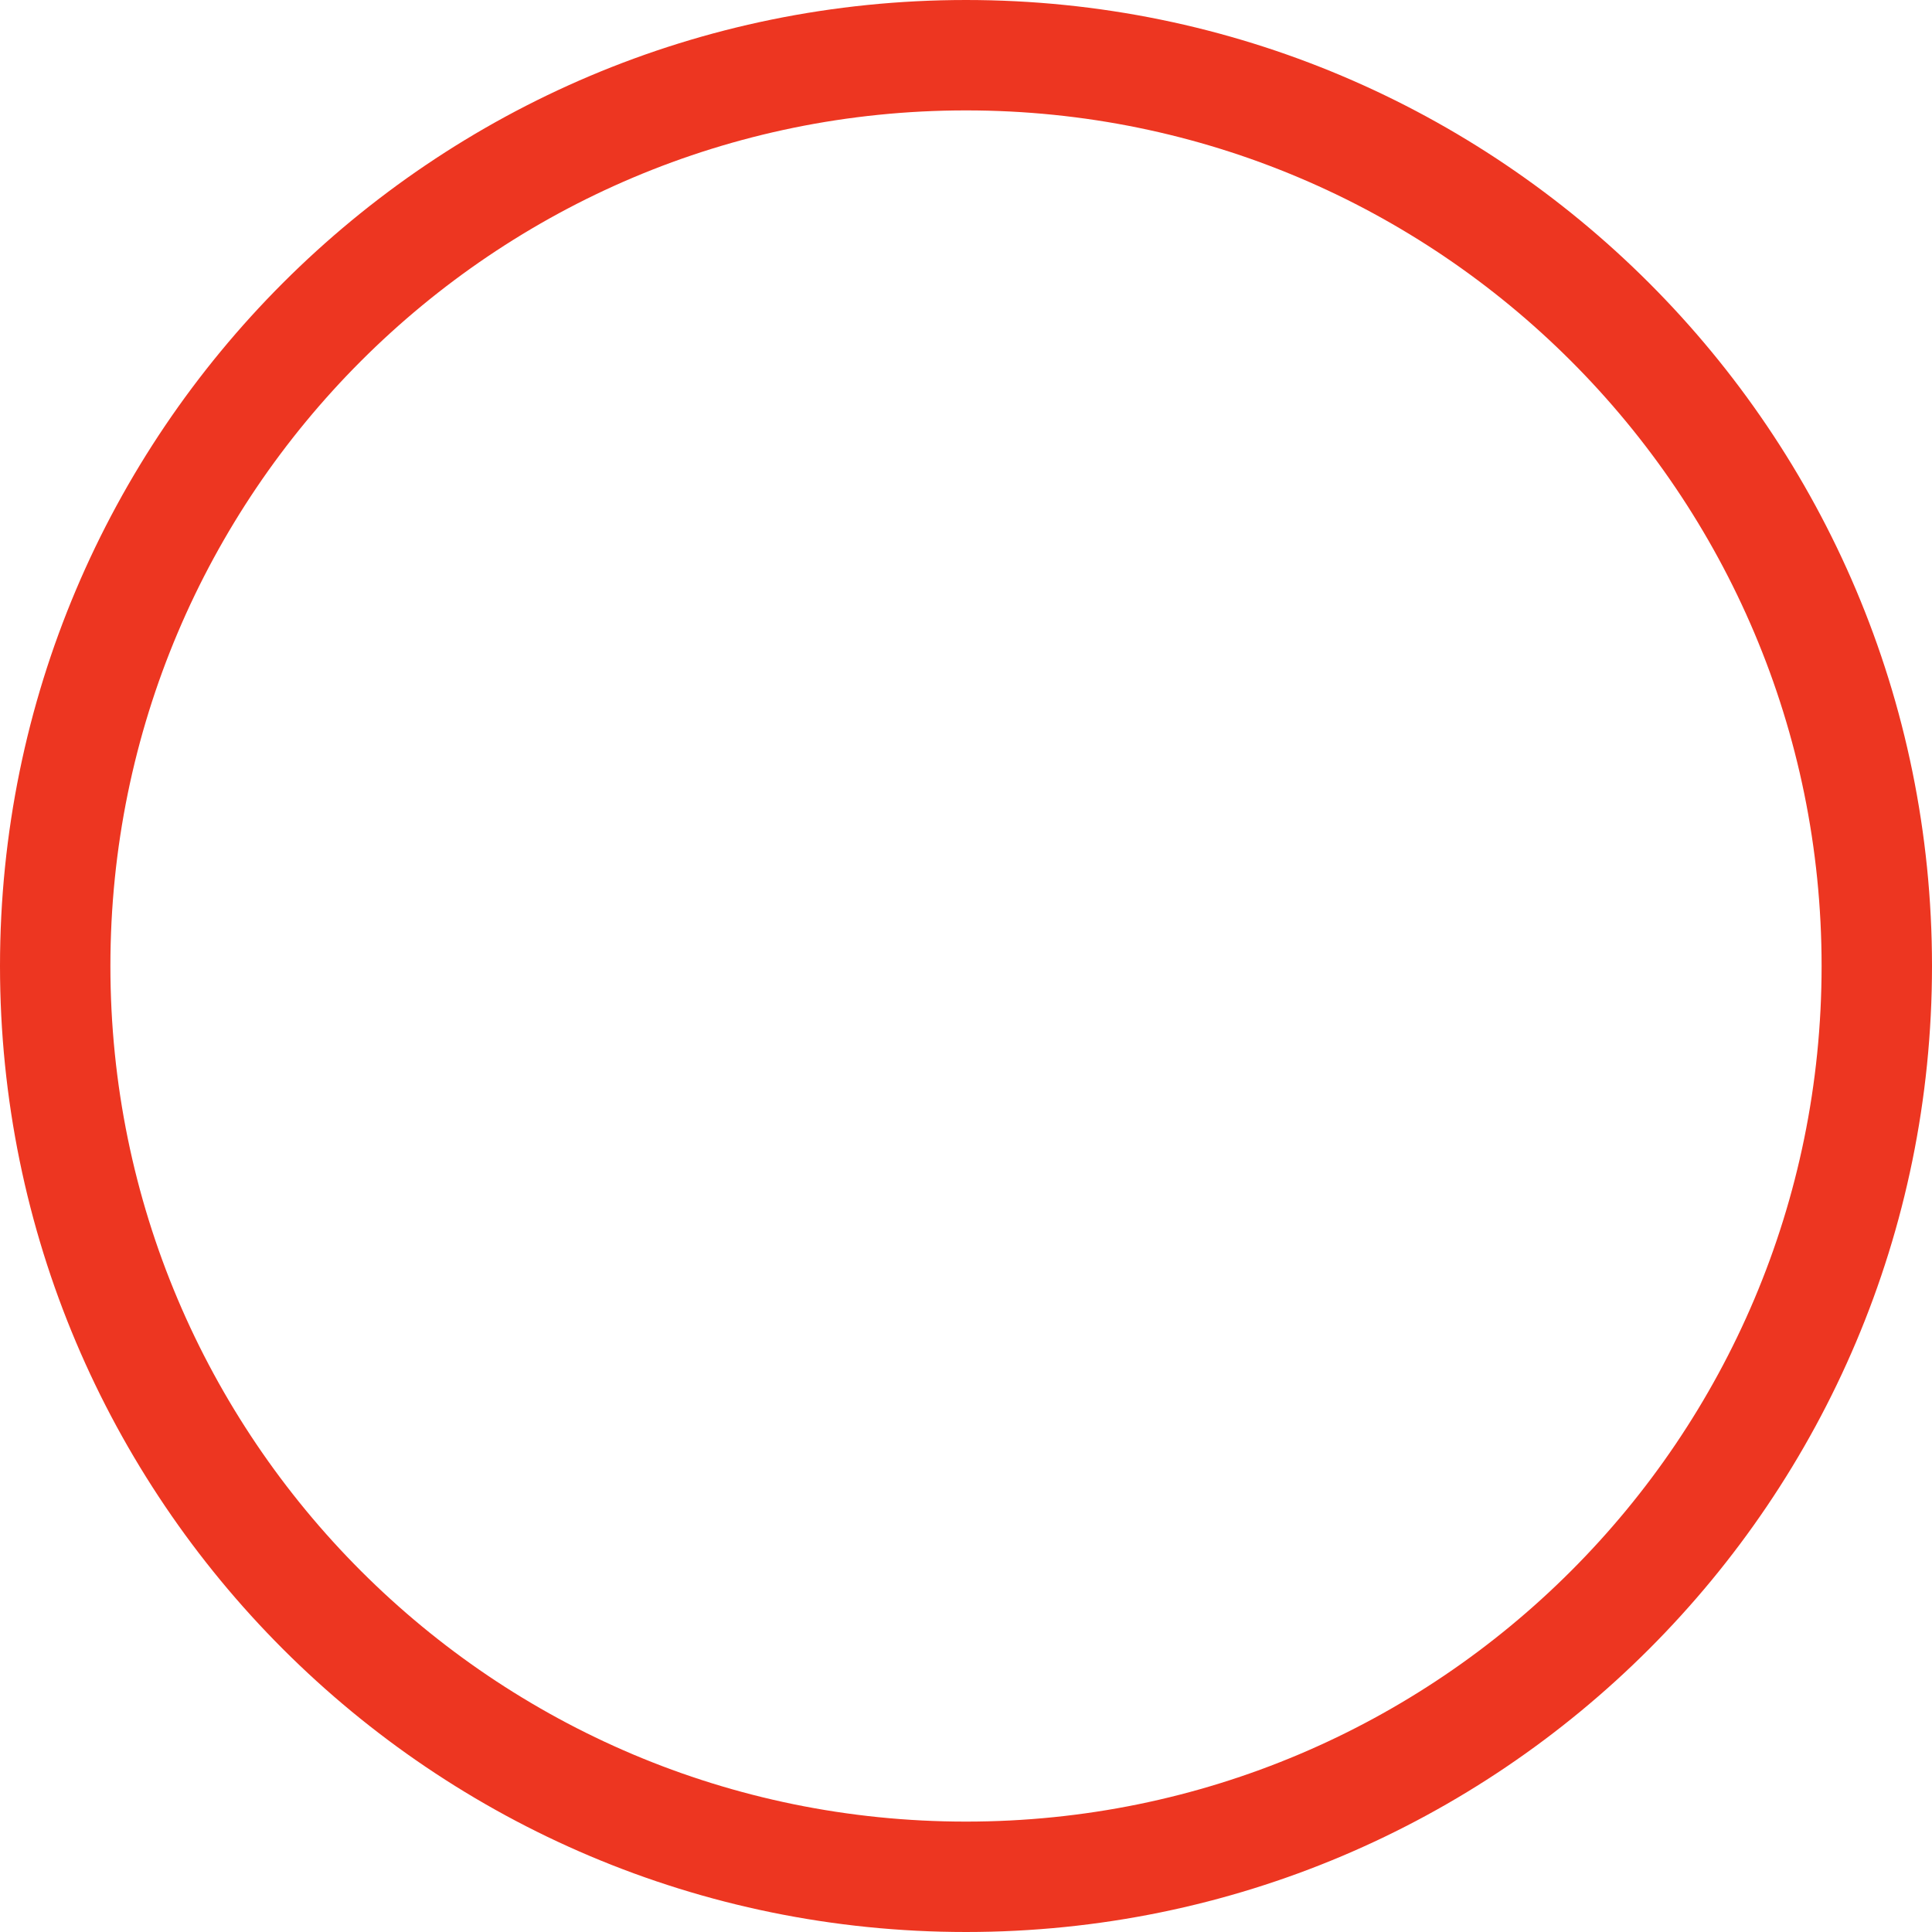
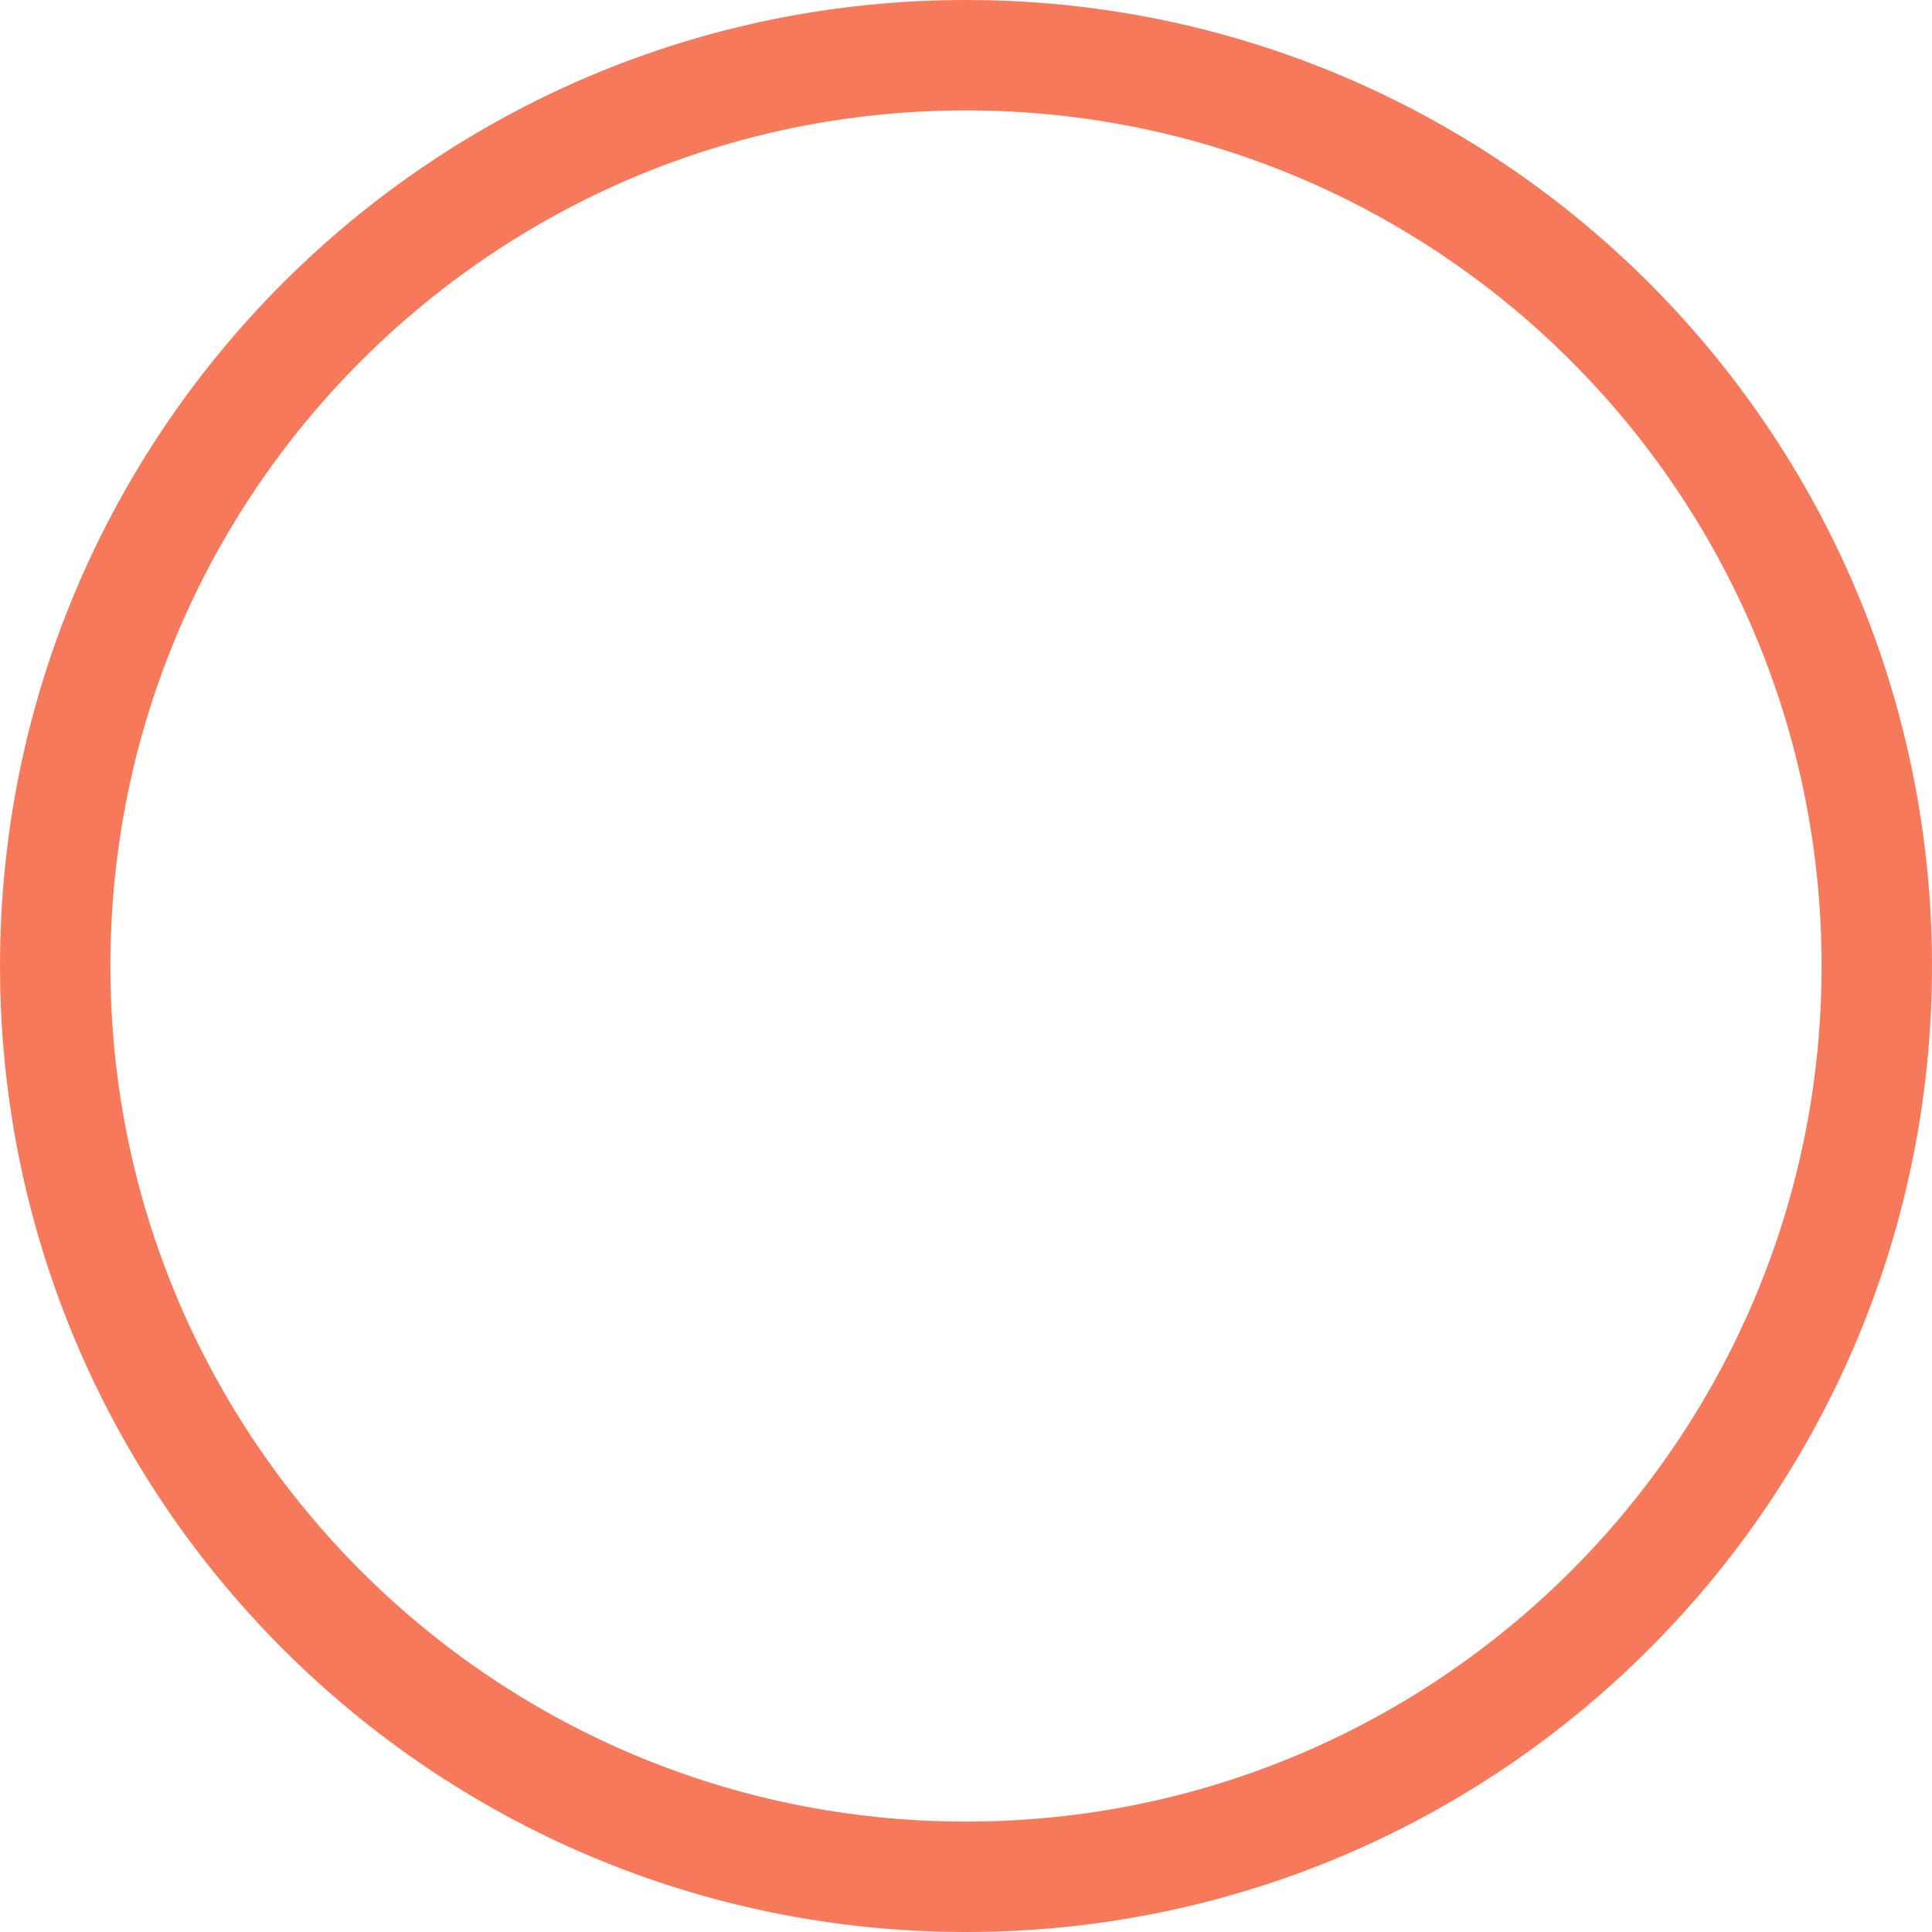
<svg xmlns="http://www.w3.org/2000/svg" viewBox="0 0 35 35">
  <defs>
-     <style>.cls-1{fill:none;stroke:#ed3621;stroke-miterlimit:10;stroke-width:2px;}</style>
+     <style>.cls-1{fill:none;stroke:#F7795B;stroke-miterlimit:10;stroke-width:2px;}</style>
  </defs>
  <g id="Layer_2" data-name="Layer 2">
    <g id="Layer_12_copy" data-name="Layer 12 copy">
      <g id="pagesNav_copy" data-name="pagesNav copy">
        <circle class="cls-1" cx="17.5" cy="17.5" r="16.5" />
      </g>
    </g>
  </g>
</svg>
